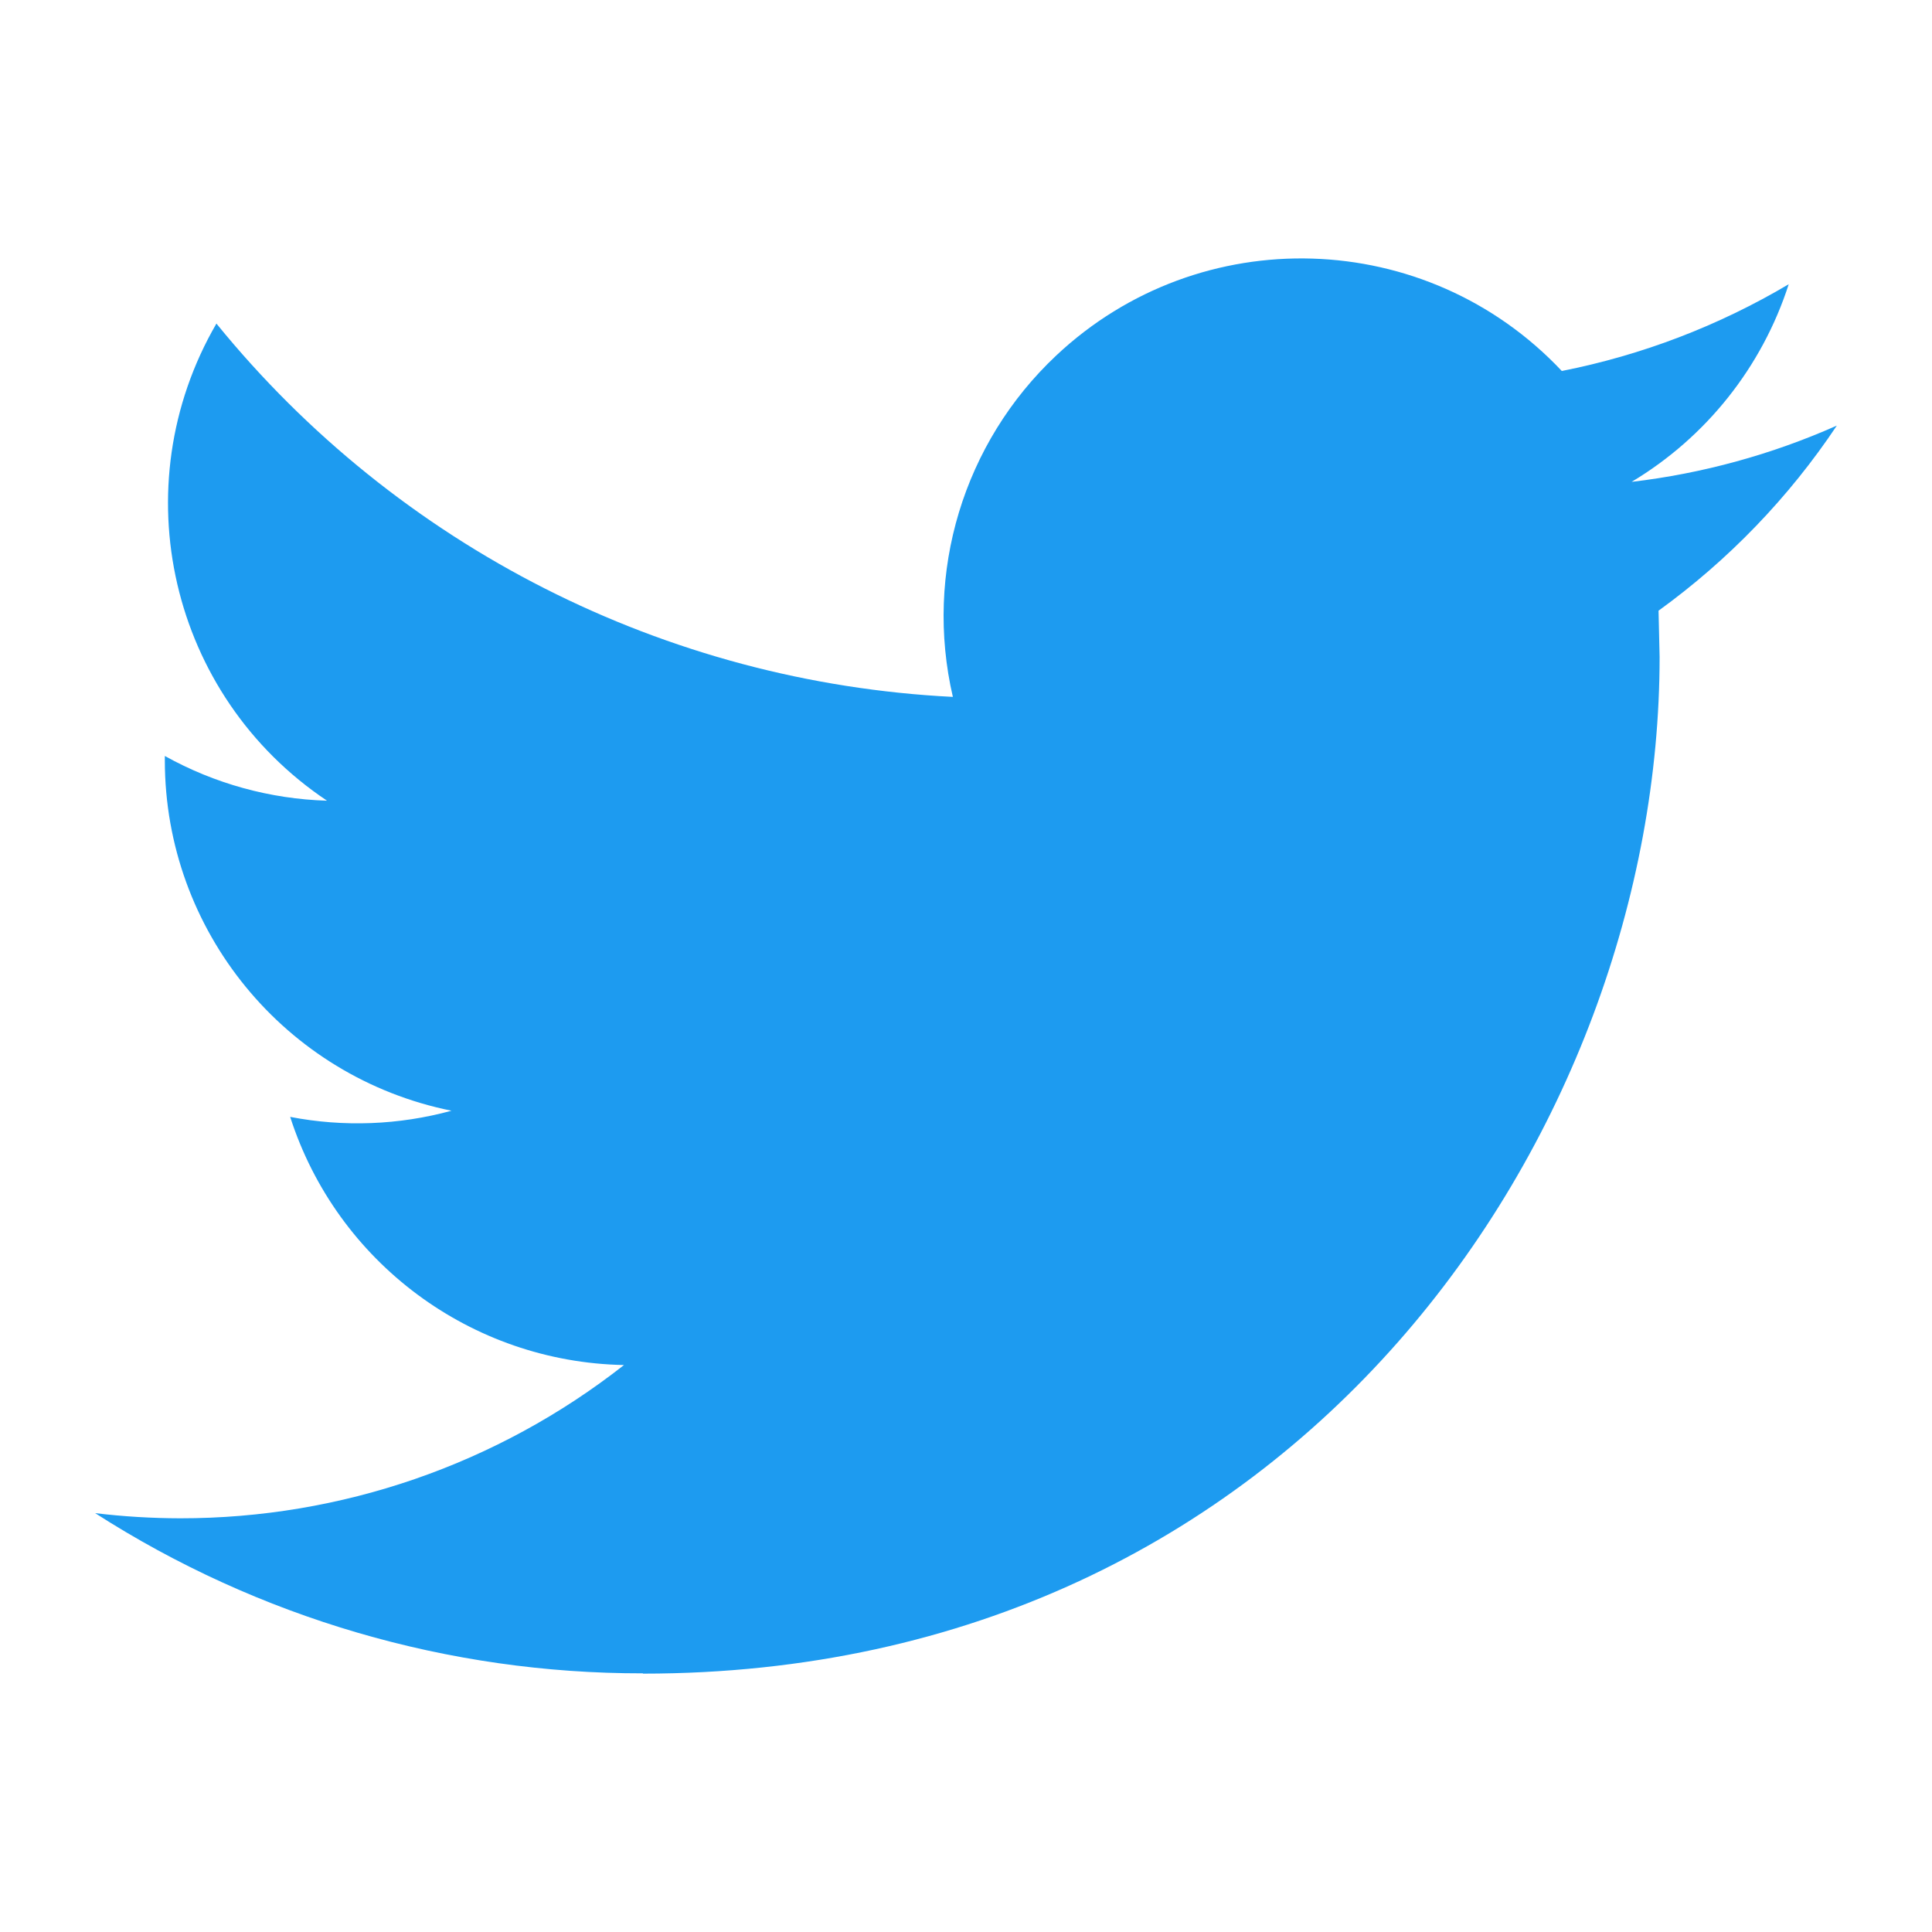
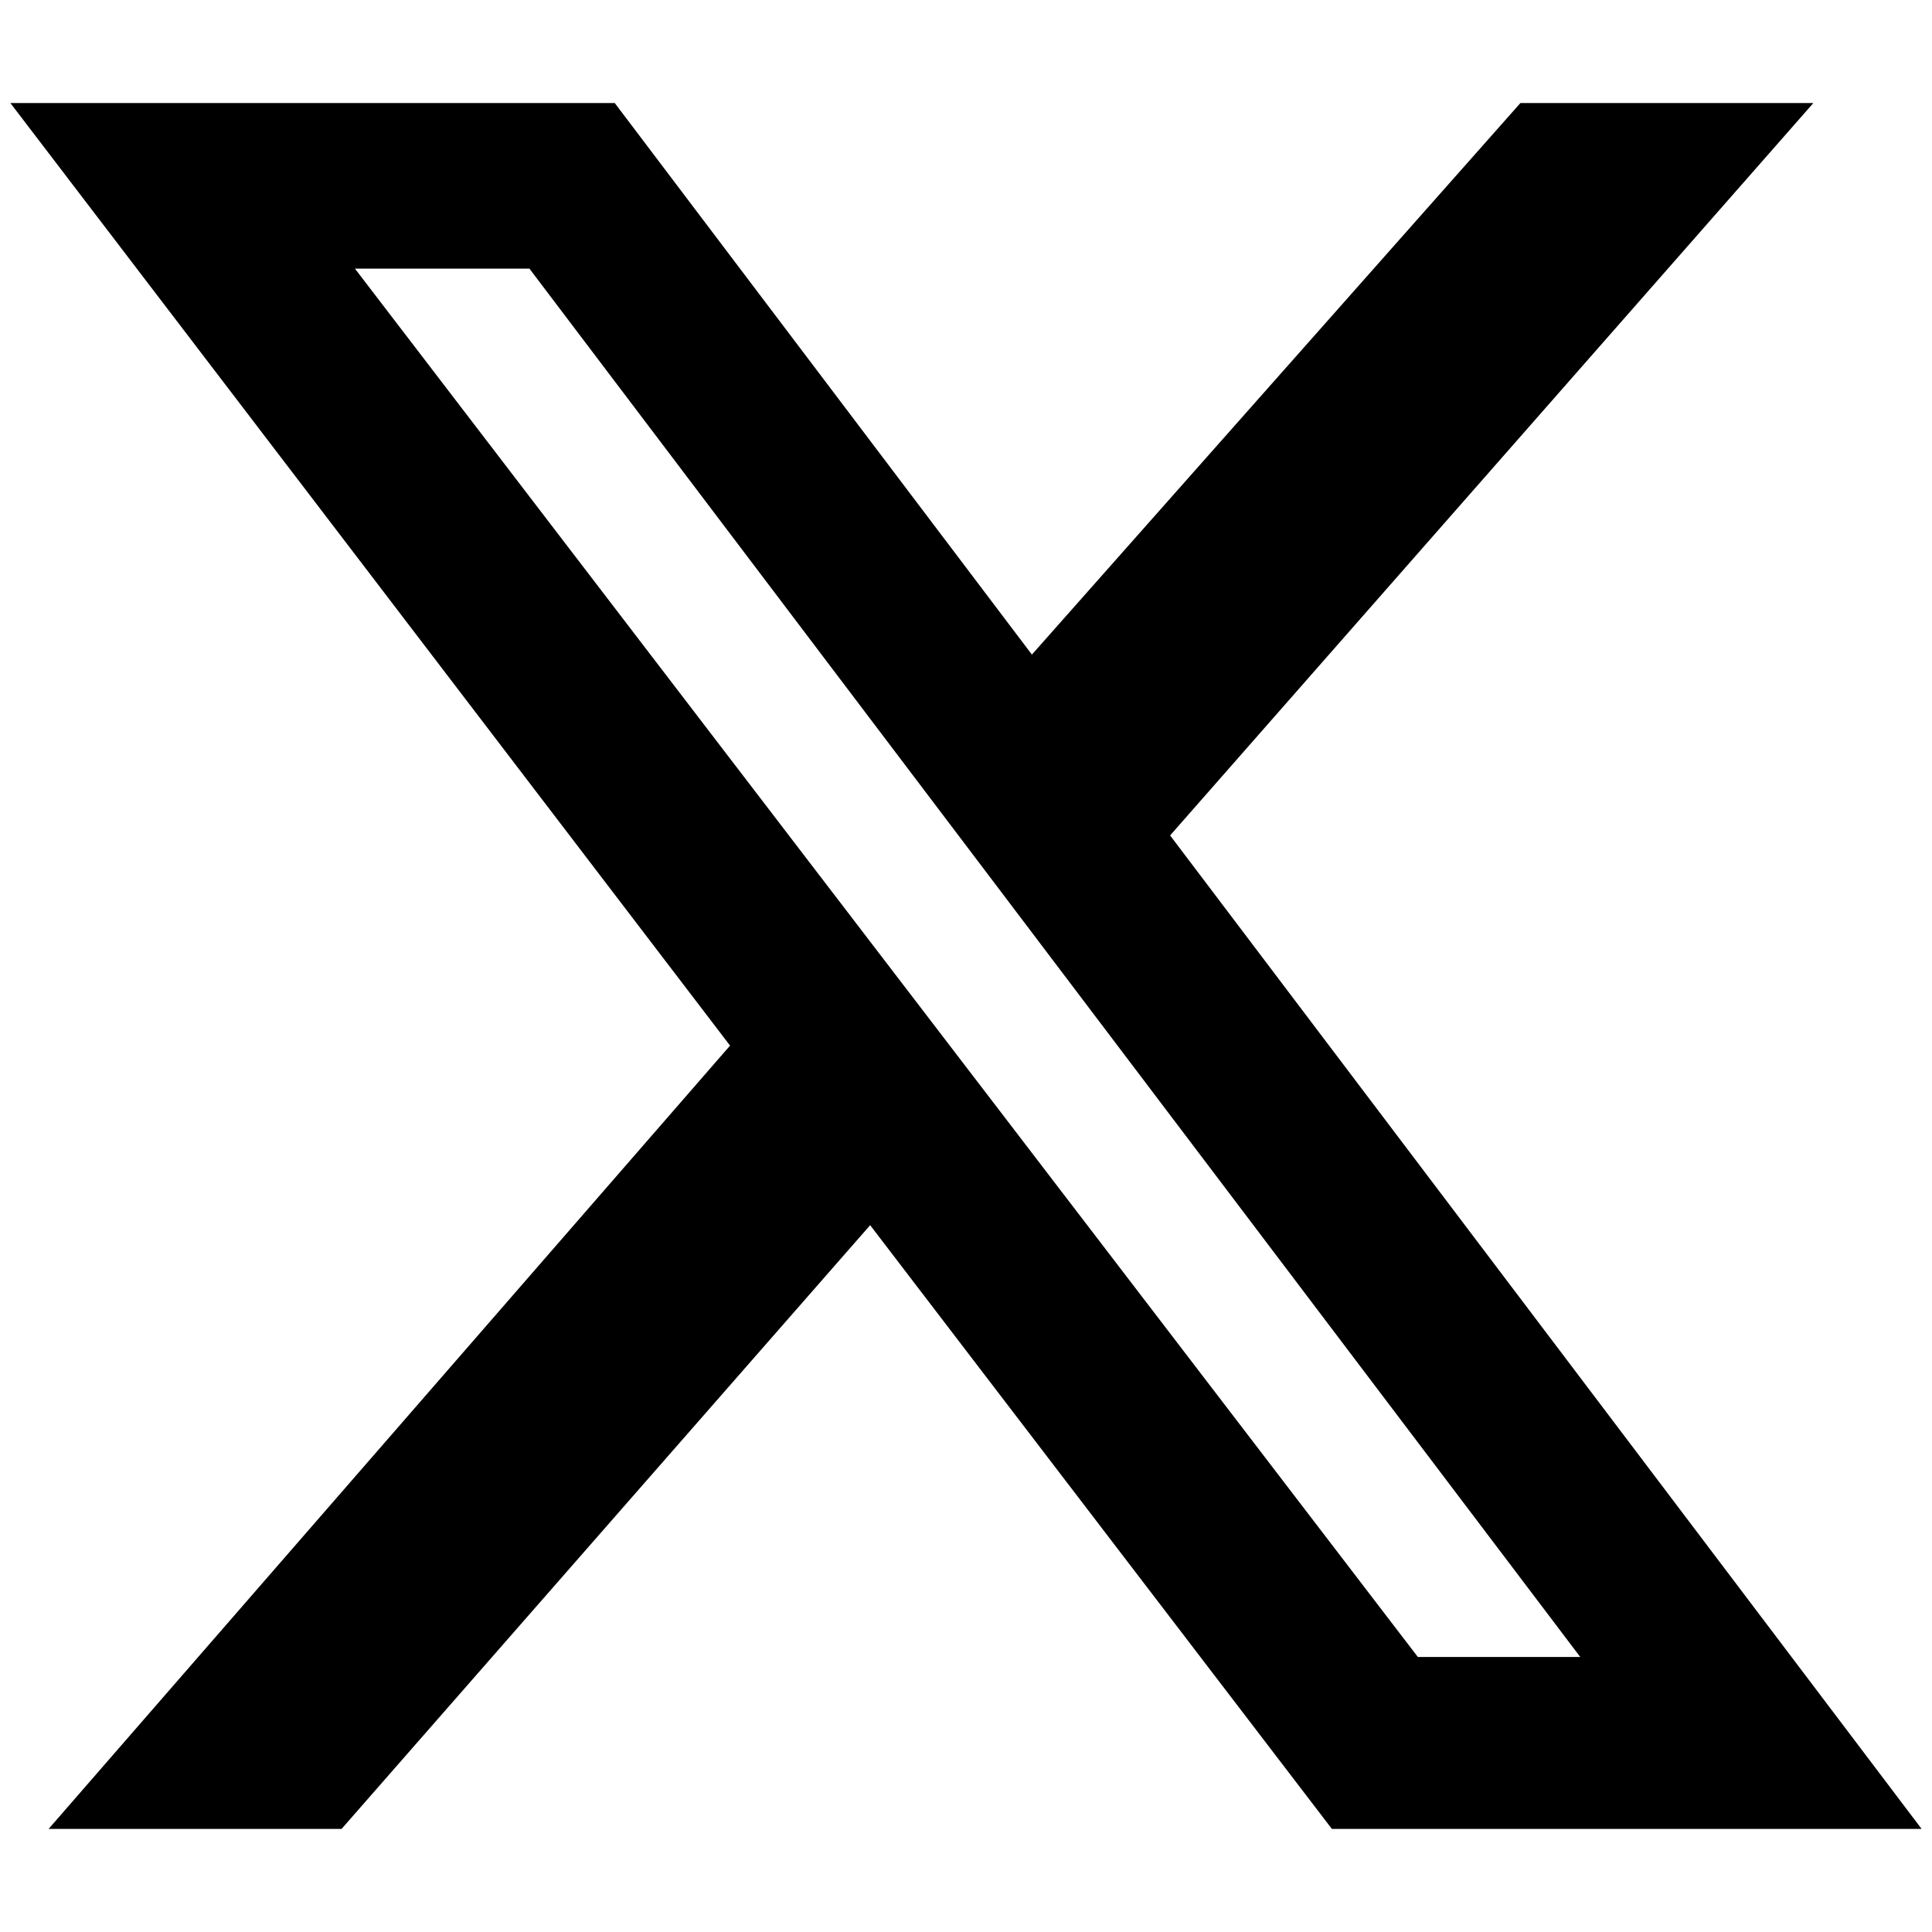
<svg xmlns="http://www.w3.org/2000/svg" width="100" height="100">
-   <path stroke="null" fill="#1d9bf0" d="M85.846 31.61l.055 2.392c0 24.439-18.605 52.625-52.625 52.625v-.015A52.36 52.36 0 0 1 4.925 78.32c1.461.176 2.93.264 4.402.267a37.14 37.14 0 0 0 22.971-7.933 18.52 18.52 0 0 1-17.279-12.844c2.772.535 5.629.425 8.35-.319A18.5 18.5 0 0 1 8.532 39.363v-.234a18.38 18.38 0 0 0 8.394 2.315 18.52 18.52 0 0 1-5.724-24.696c9.39 11.555 23.245 18.579 38.118 19.323-1.491-6.424.546-13.155 5.351-17.671a18.52 18.52 0 0 1 26.168.802c4.142-.817 8.112-2.337 11.745-4.49-1.381 4.281-4.27 7.918-8.131 10.229 3.666-.432 7.248-1.414 10.621-2.912-2.483 3.721-5.611 6.962-9.229 9.581z" />
+   <path stroke="null" d="M78.695 5.334h15.163L60.565 43.242l38.897 51.423H68.938l-23.899-31.25-27.36 31.25H2.516L37.787 54.12.538 5.334H31.82l21.591 28.547L78.695 5.334h0zm-5.307 80.432h8.406l-54.39-71.861h-9.032l55.016 71.861z" />
</svg>
